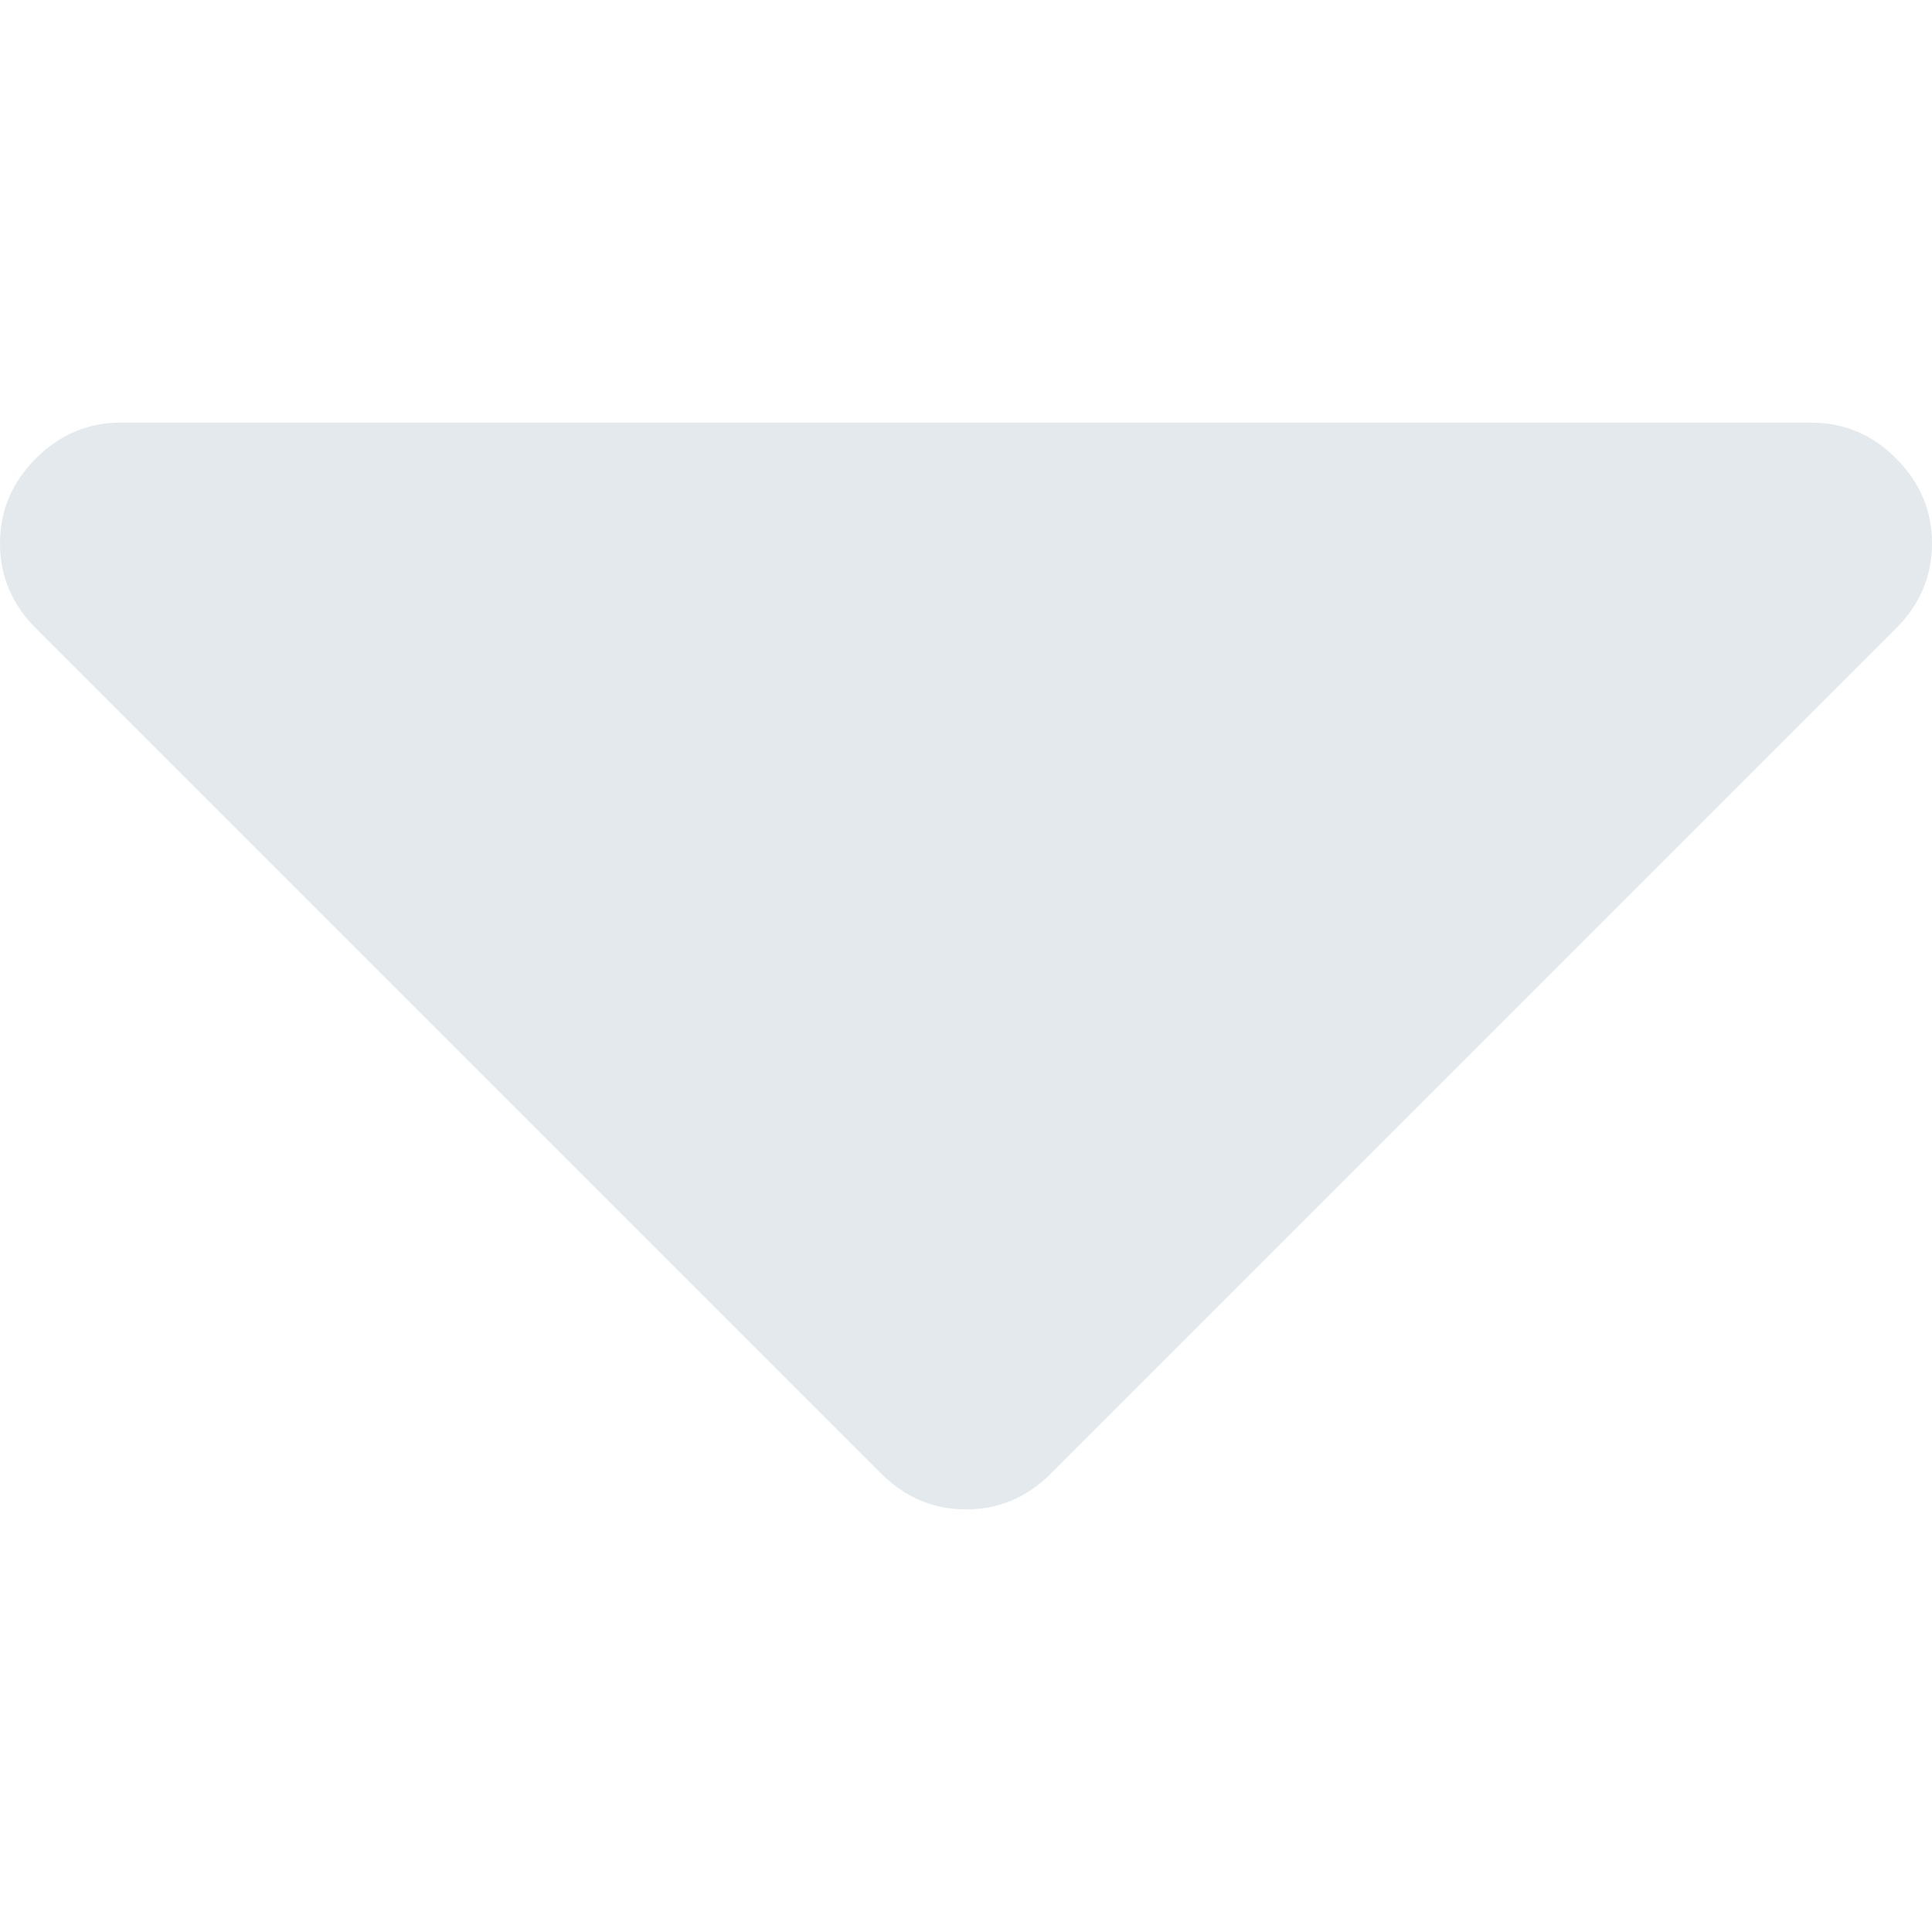
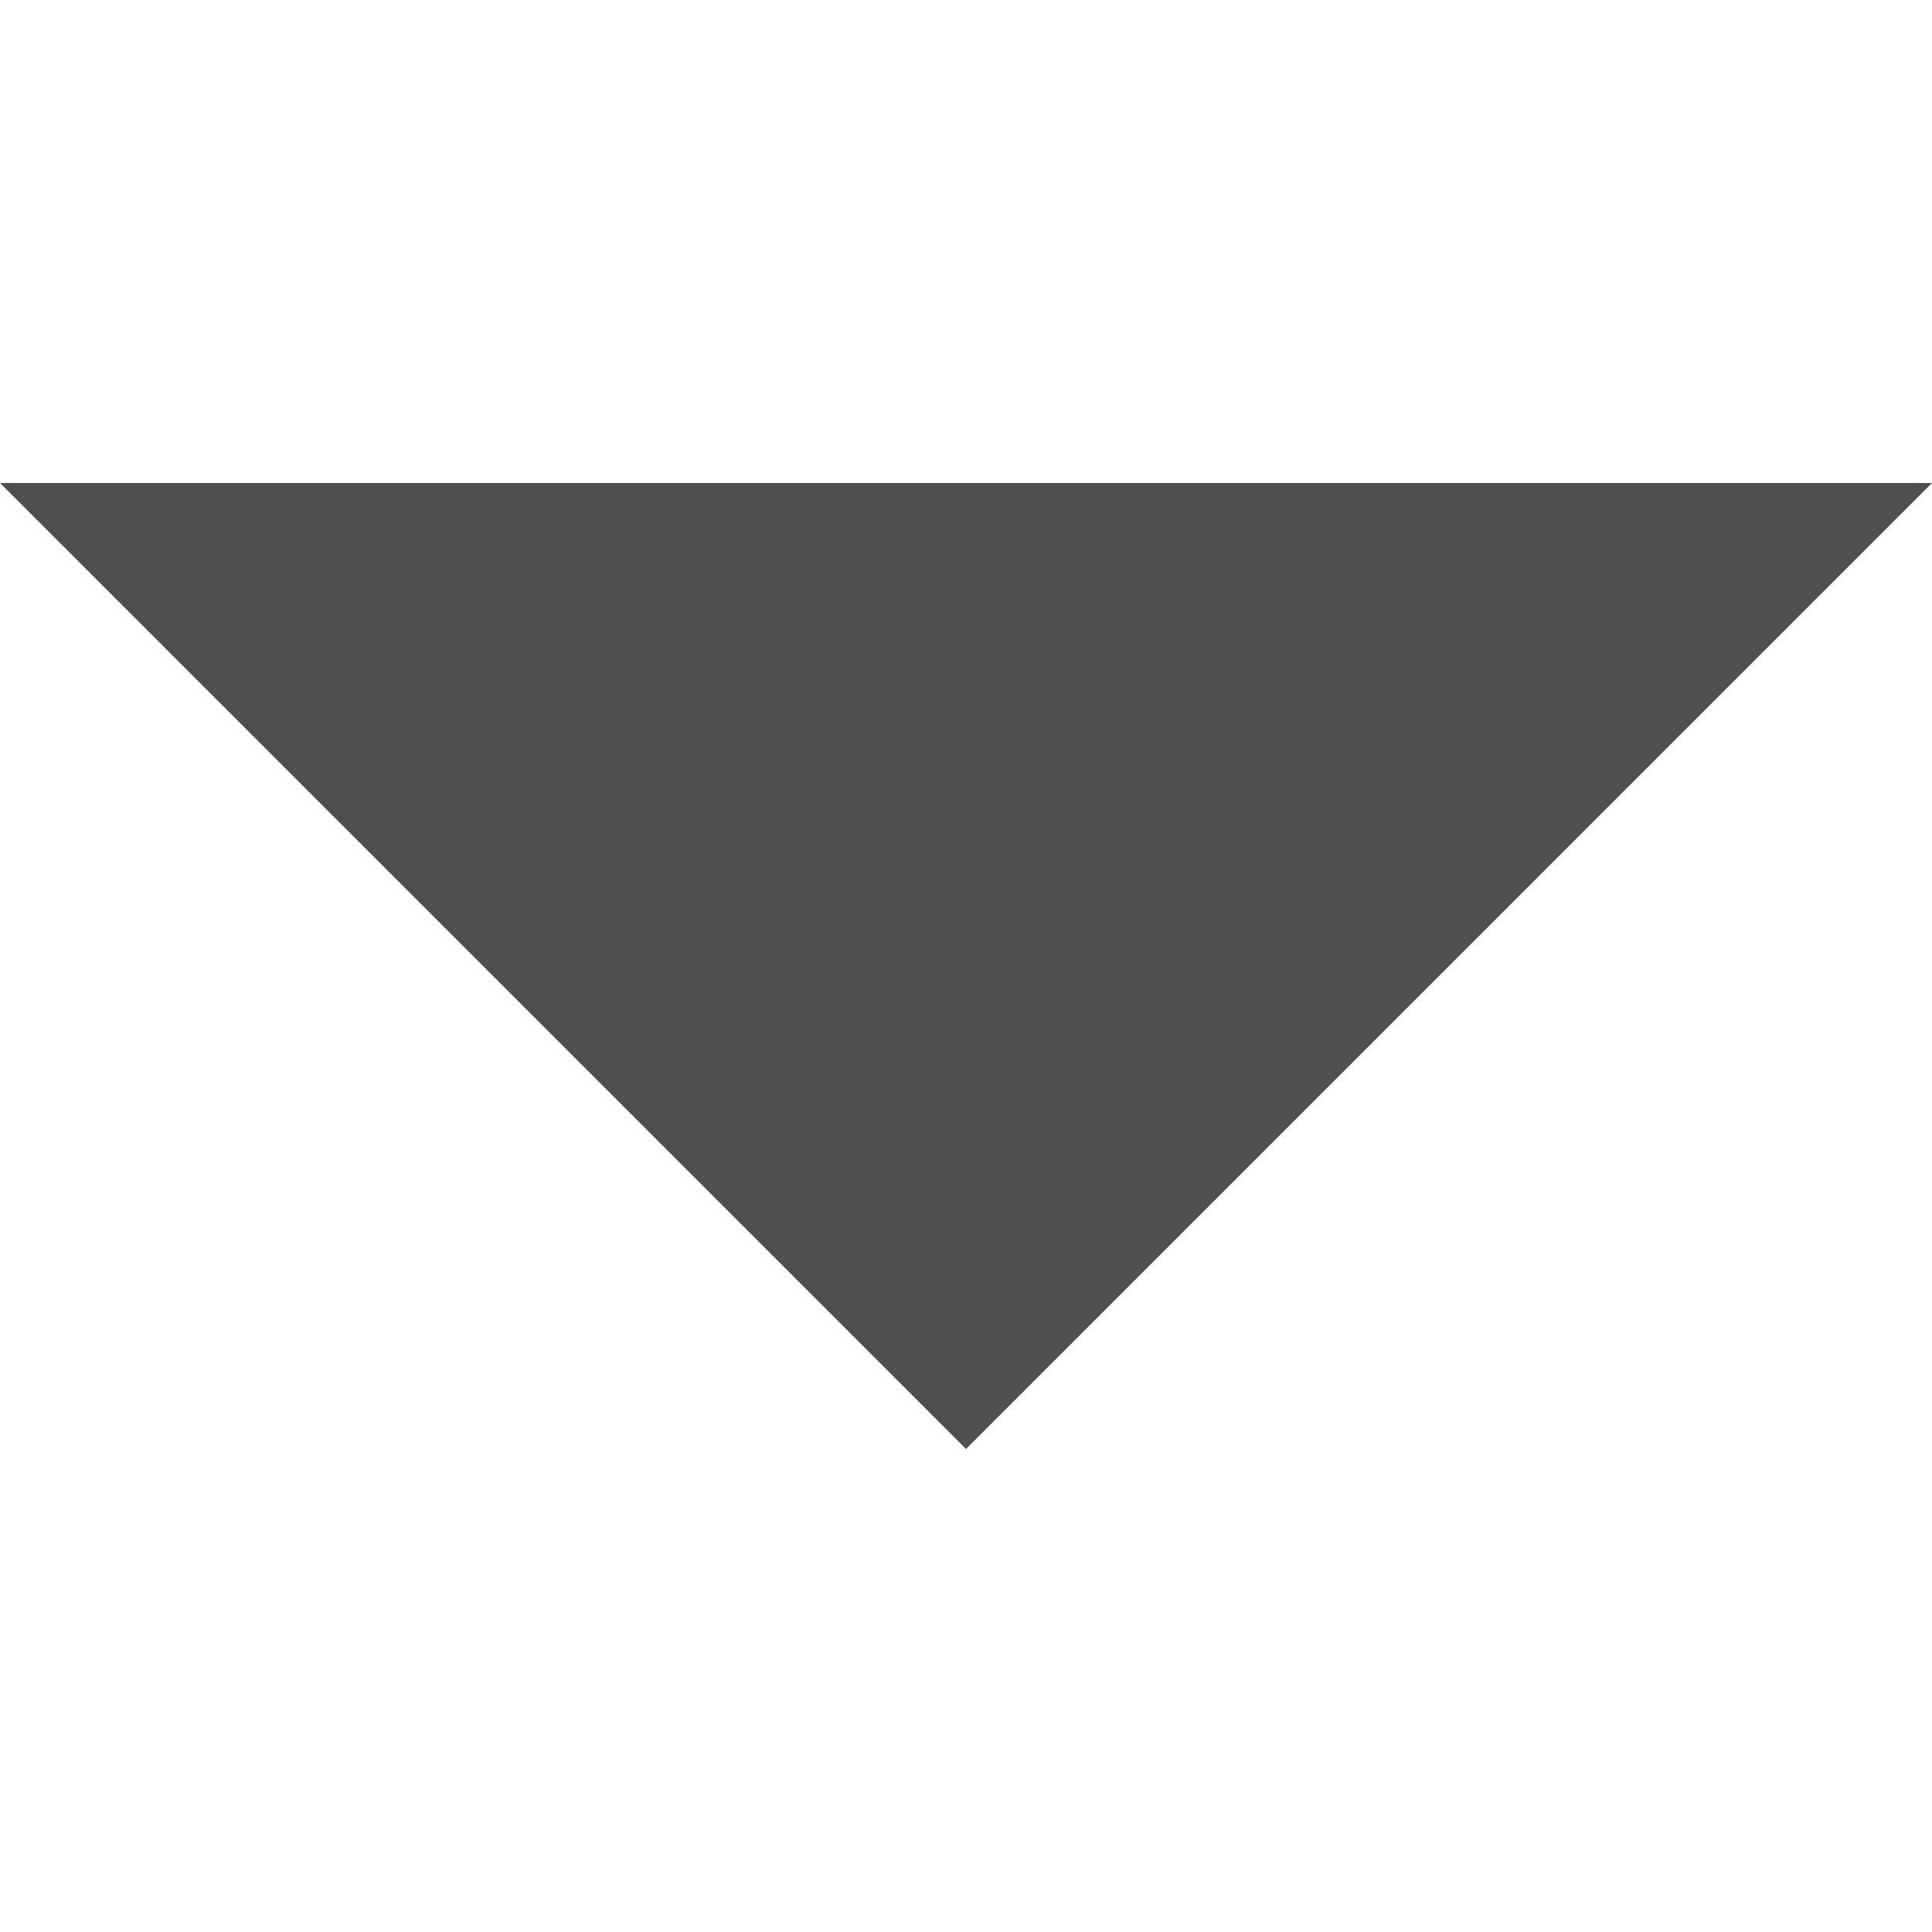
- <svg xmlns="http://www.w3.org/2000/svg" version="1.1" id="Capa_1" x="0px" y="0px" width="512px" height="512px" viewBox="0 0 292.362 292.362" style="enable-background:new 0 0 292.362 292.362;" xml:space="preserve" data-ember-extension="1" class="">
+ <svg xmlns="http://www.w3.org/2000/svg" version="1.1" id="Capa_1" x="0px" y="0px" viewBox="0 0 213.333 213.333" style="enable-background:new 0 0 213.333 213.333;" xml:space="preserve" data-ember-extension="1" width="512px" height="512px">
  <g>
    <g>
-       <path d="M286.935,69.377c-3.614-3.617-7.898-5.424-12.848-5.424H18.274c-4.952,0-9.233,1.807-12.85,5.424   C1.807,72.998,0,77.279,0,82.228c0,4.948,1.807,9.229,5.424,12.847l127.907,127.907c3.621,3.617,7.902,5.428,12.85,5.428   s9.233-1.811,12.847-5.428L286.935,95.074c3.613-3.617,5.427-7.898,5.427-12.847C292.362,77.279,290.548,72.998,286.935,69.377z" data-original="#000000" class="active-path" data-old_color="#000000" fill="#E3E9ED" />
+       <g>
+         <polygon points="0,53.333 106.667,160 213.333,53.333   " data-original="#000000" class="active-path" data-old_color="#000000" fill="#4F4F4F" />
+       </g>
    </g>
  </g>
</svg>
